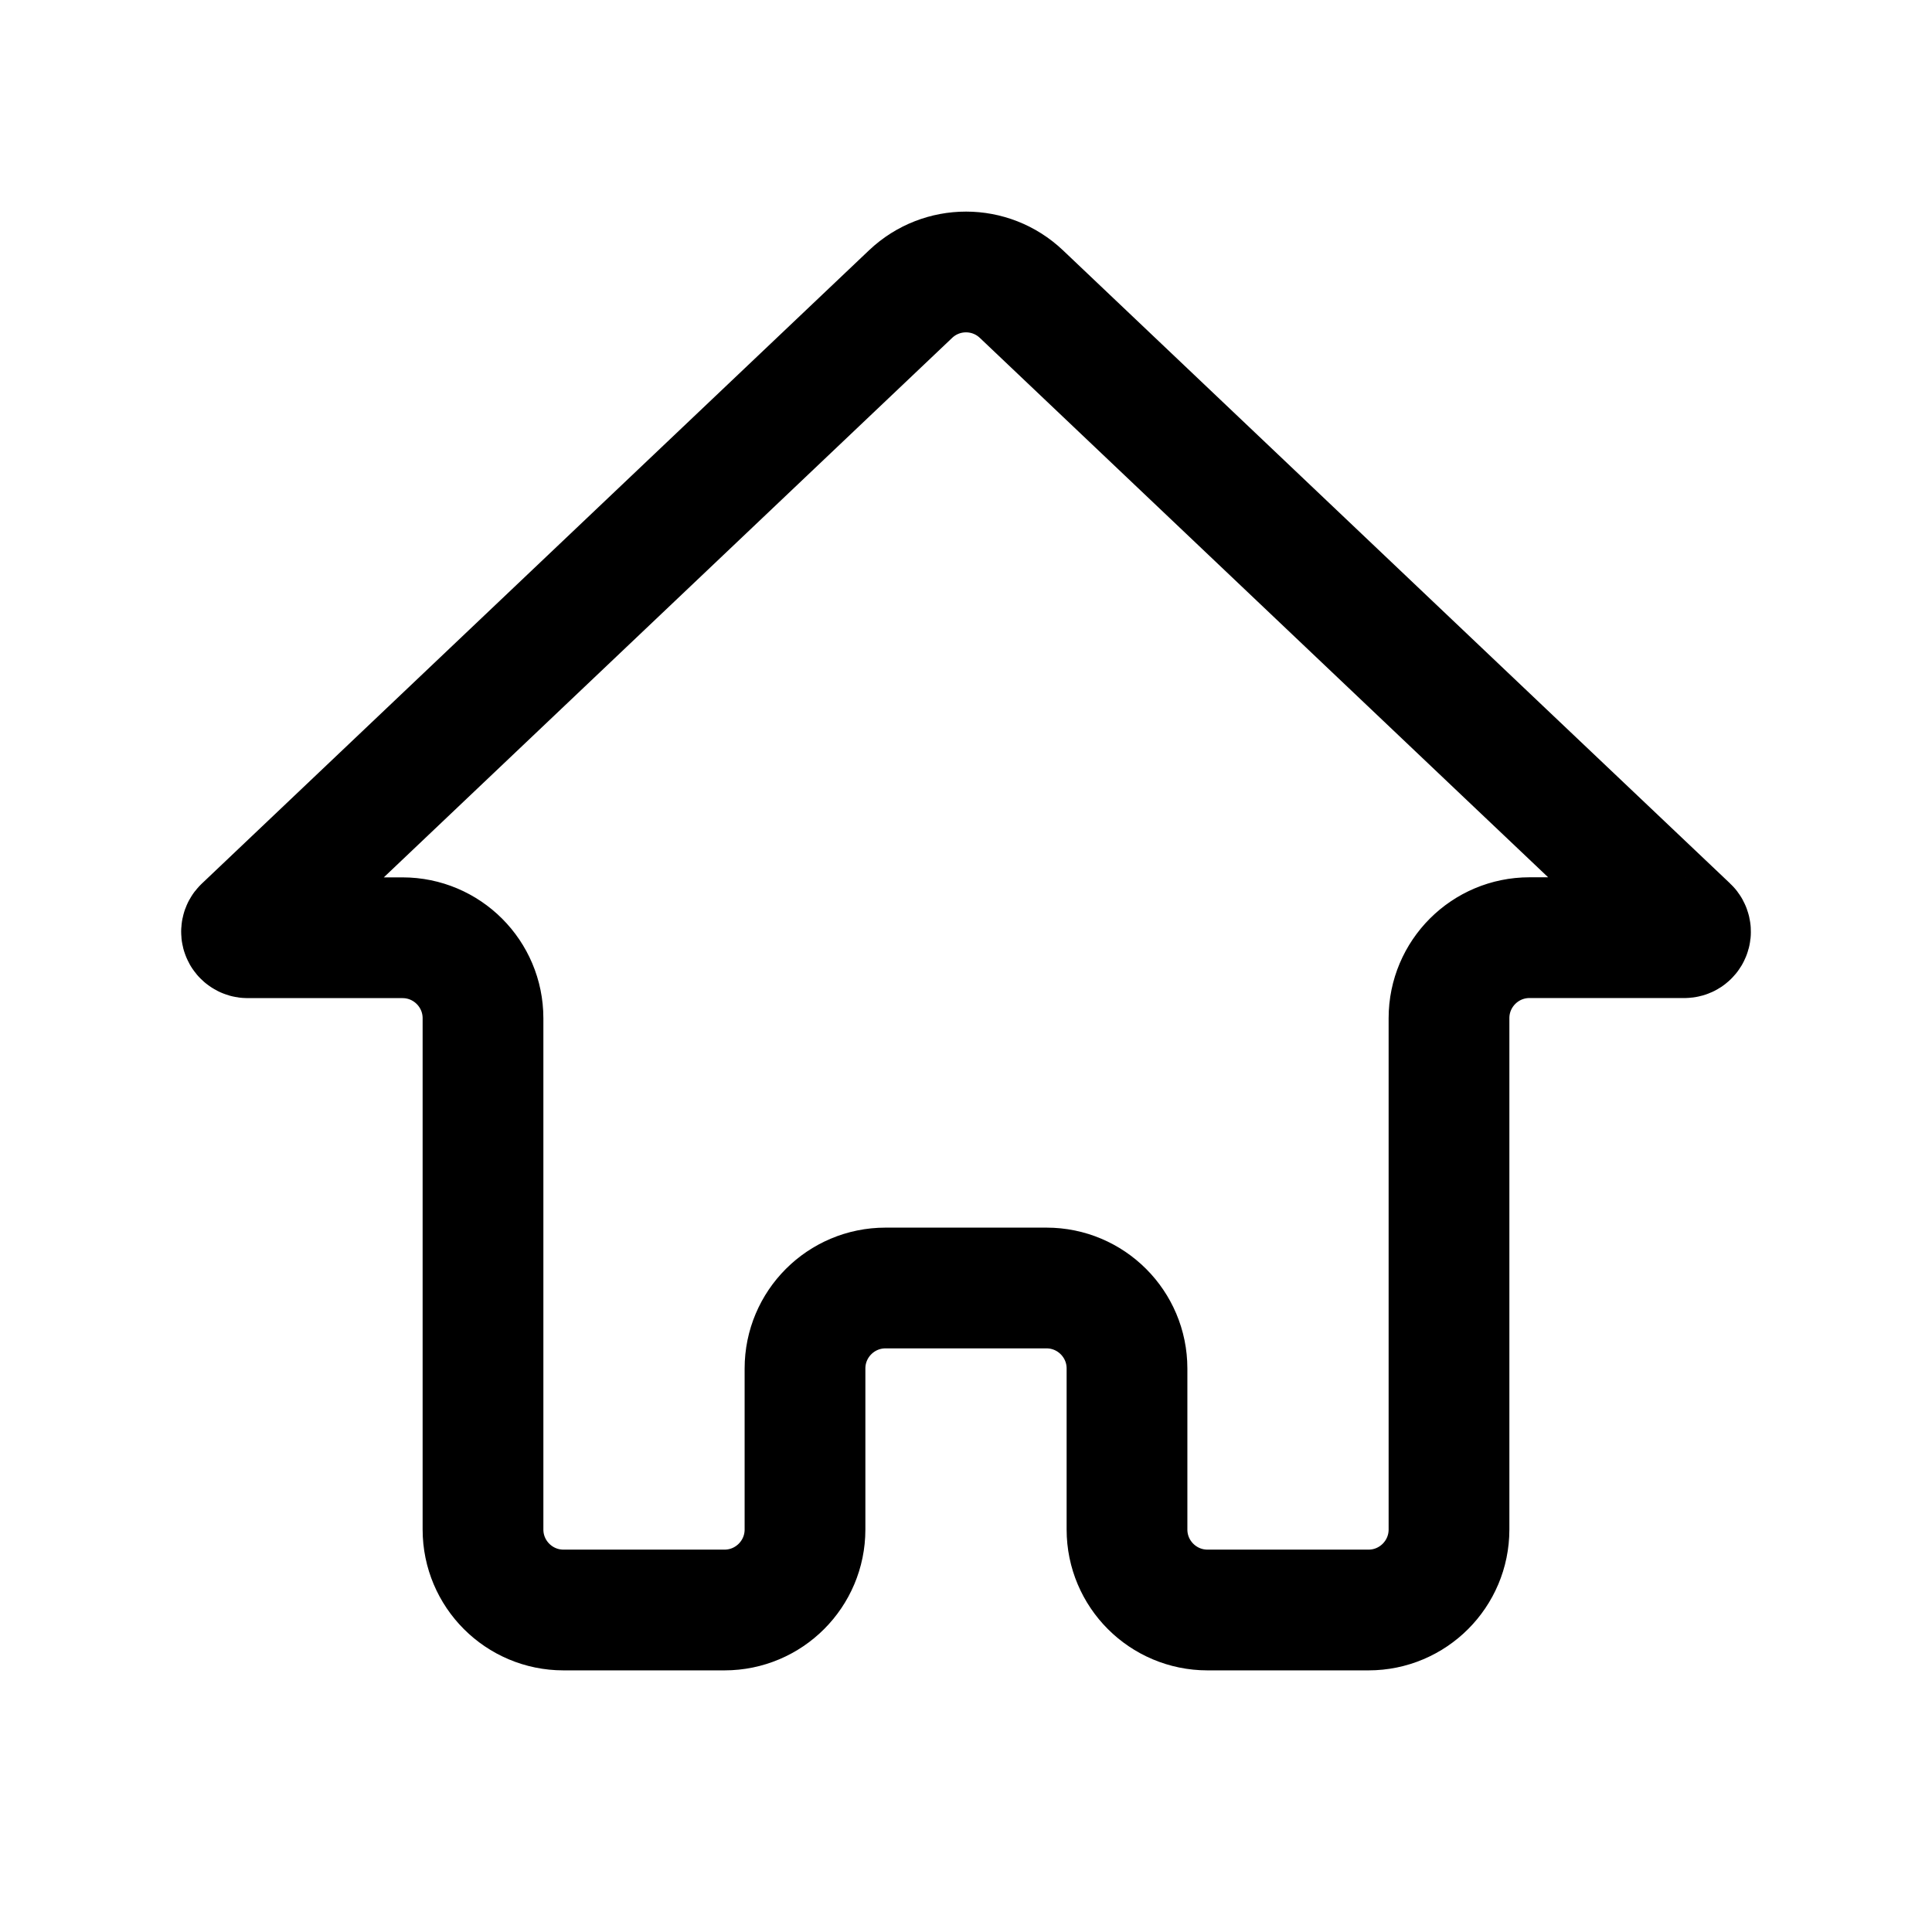
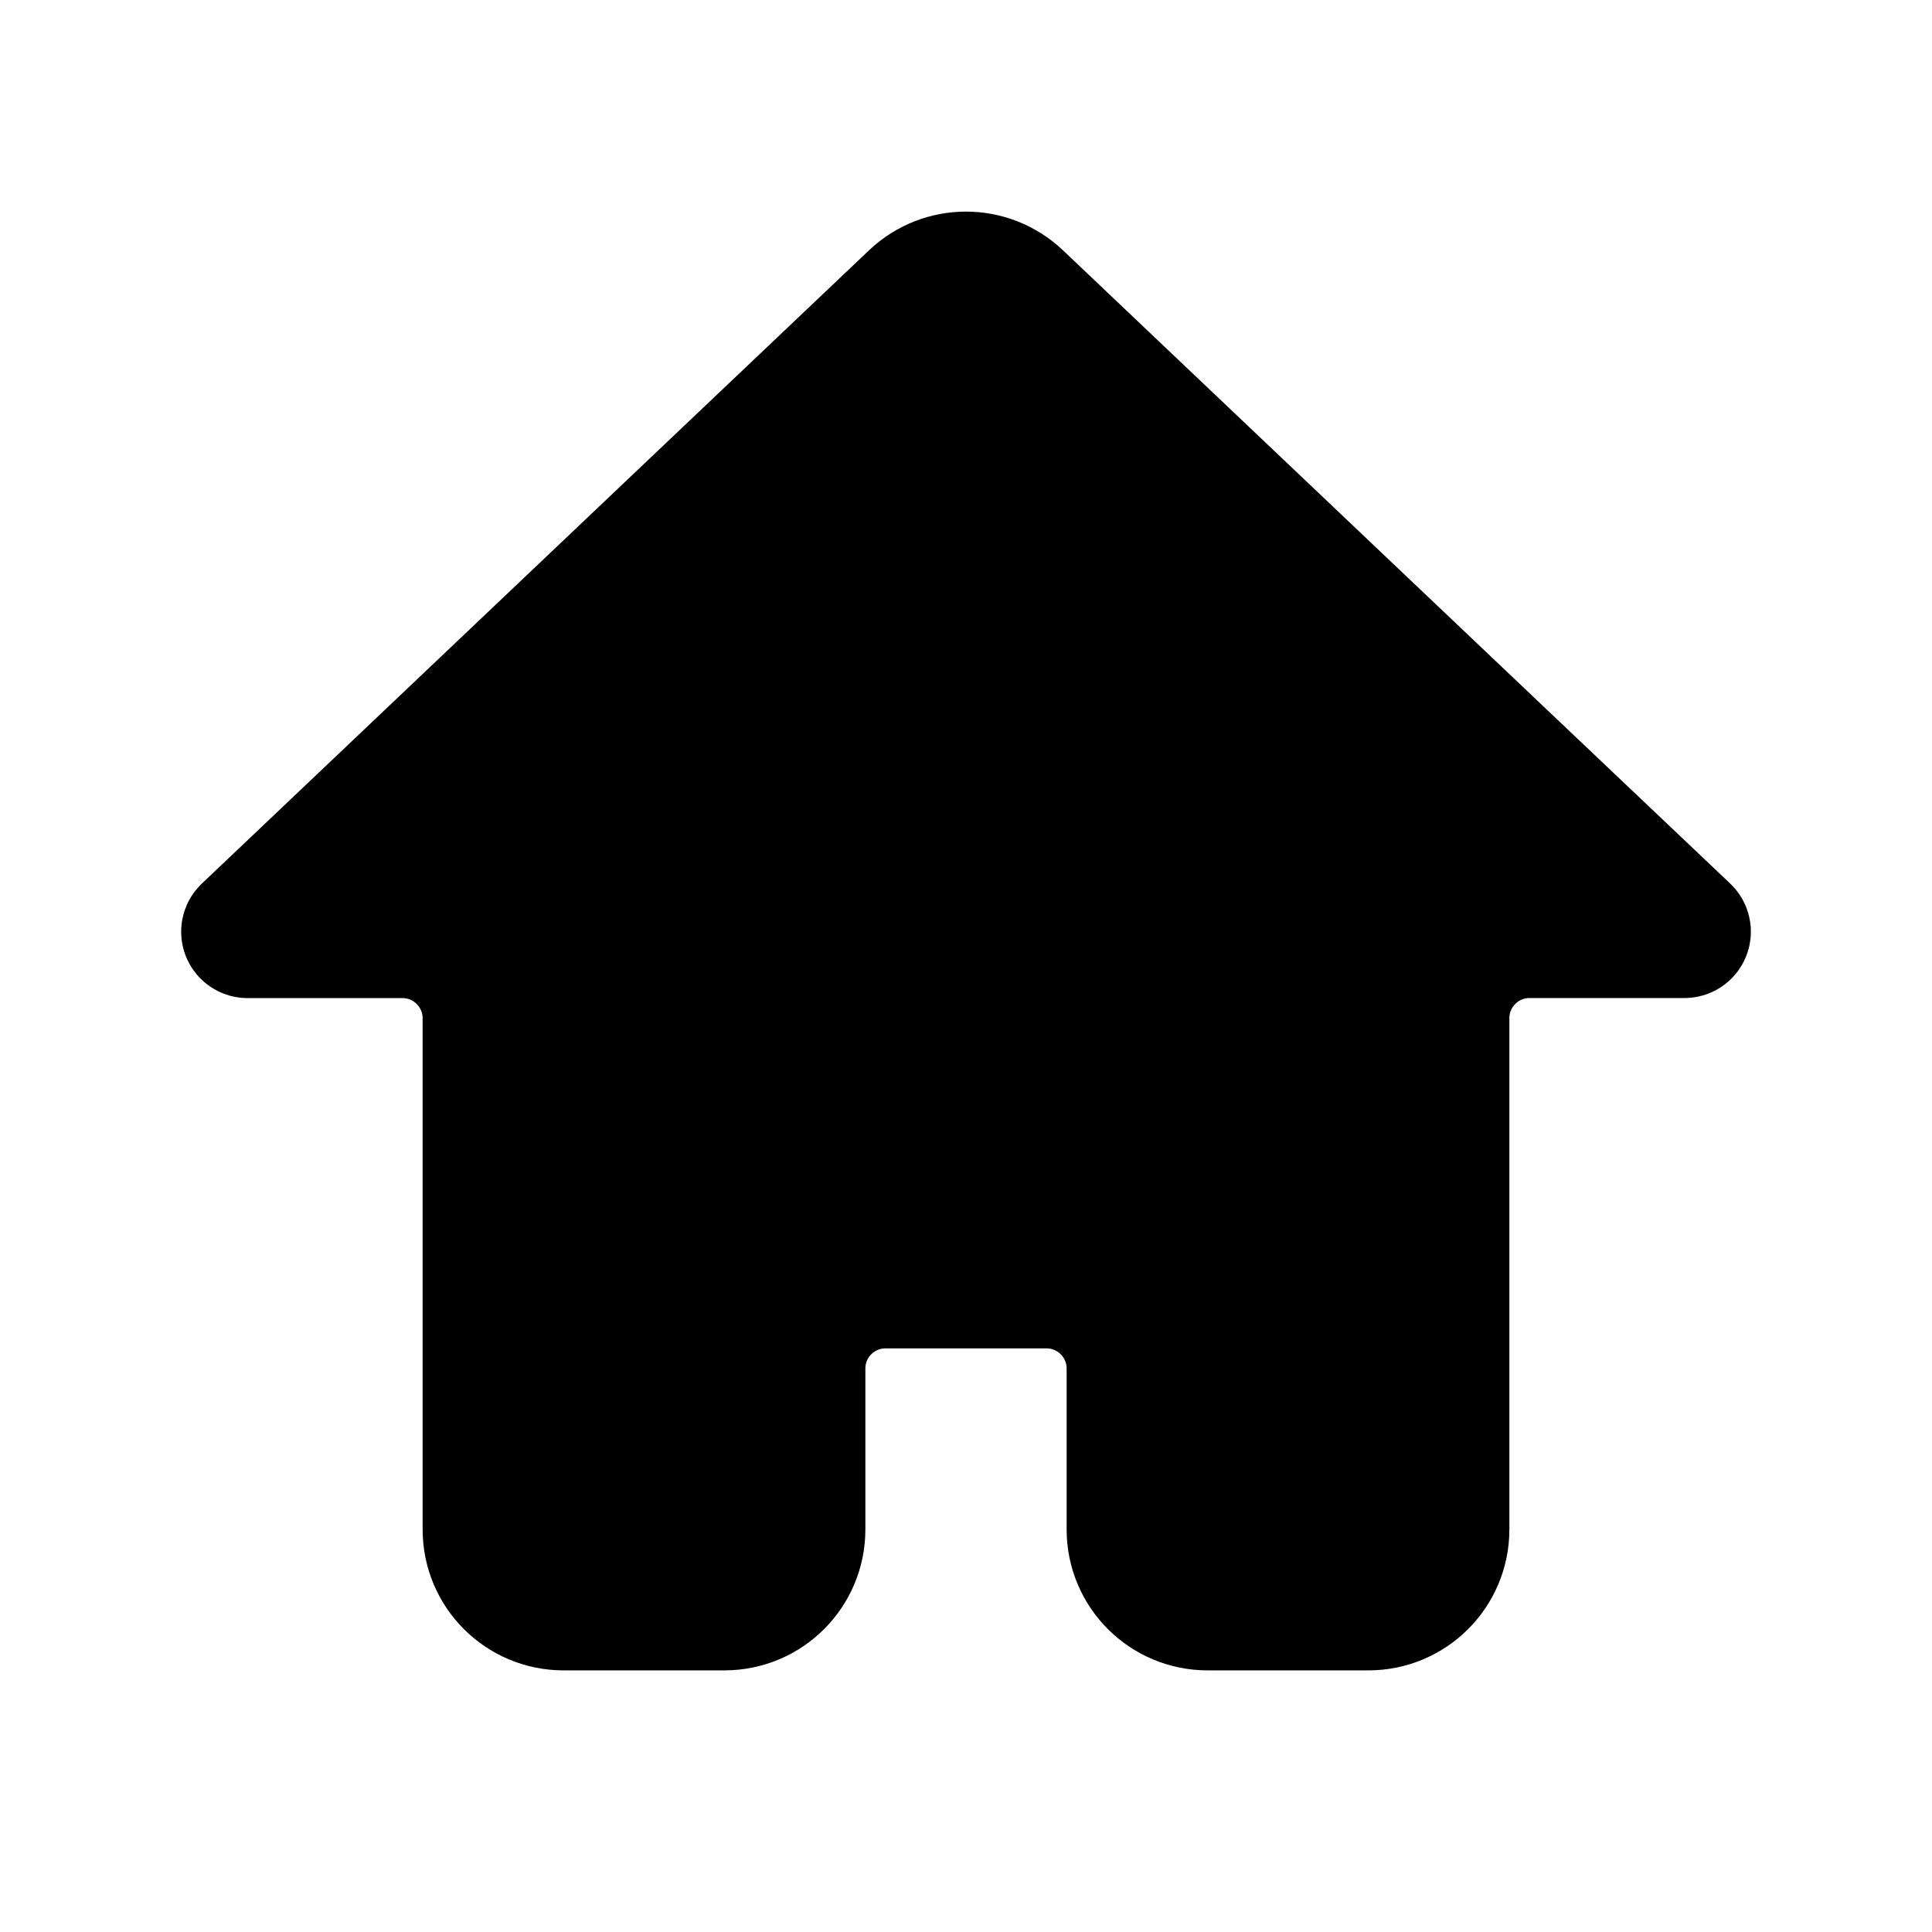
- <svg xmlns="http://www.w3.org/2000/svg" width="24" height="24" viewBox="0 0 24 24" fill="none">
+ <svg xmlns="http://www.w3.org/2000/svg" width="24" height="24" viewBox="0 0 24 24" fill="currentColor">
  <path d="M20.977 11.52L18.682 9.343L12.689 3.654C12.303 3.287 11.698 3.287 11.312 3.653L3.023 11.521C3.012 11.531 3.005 11.544 3.002 11.559C2.999 11.574 3 11.589 3.006 11.602C3.011 11.616 3.021 11.628 3.034 11.636C3.046 11.645 3.061 11.649 3.076 11.649H5C5.552 11.649 6 12.097 6 12.649V19C6 19.552 6.448 20 7 20H9C9.552 20 10 19.552 10 19V17C10 16.448 10.448 16 11 16H13C13.552 16 14 16.448 14 17V19C14 19.552 14.448 20 15 20H17C17.552 20 18 19.552 18 19V12.648C18 12.096 18.448 11.648 19 11.648H20.924C20.939 11.648 20.954 11.644 20.966 11.636C20.979 11.627 20.989 11.615 20.994 11.602C21 11.588 21.002 11.573 20.998 11.558C20.995 11.544 20.988 11.53 20.977 11.52Z" stroke="currentColor" stroke-width="1.5" stroke-miterlimit="10" stroke-linecap="round" stroke-linejoin="round" />
</svg>
